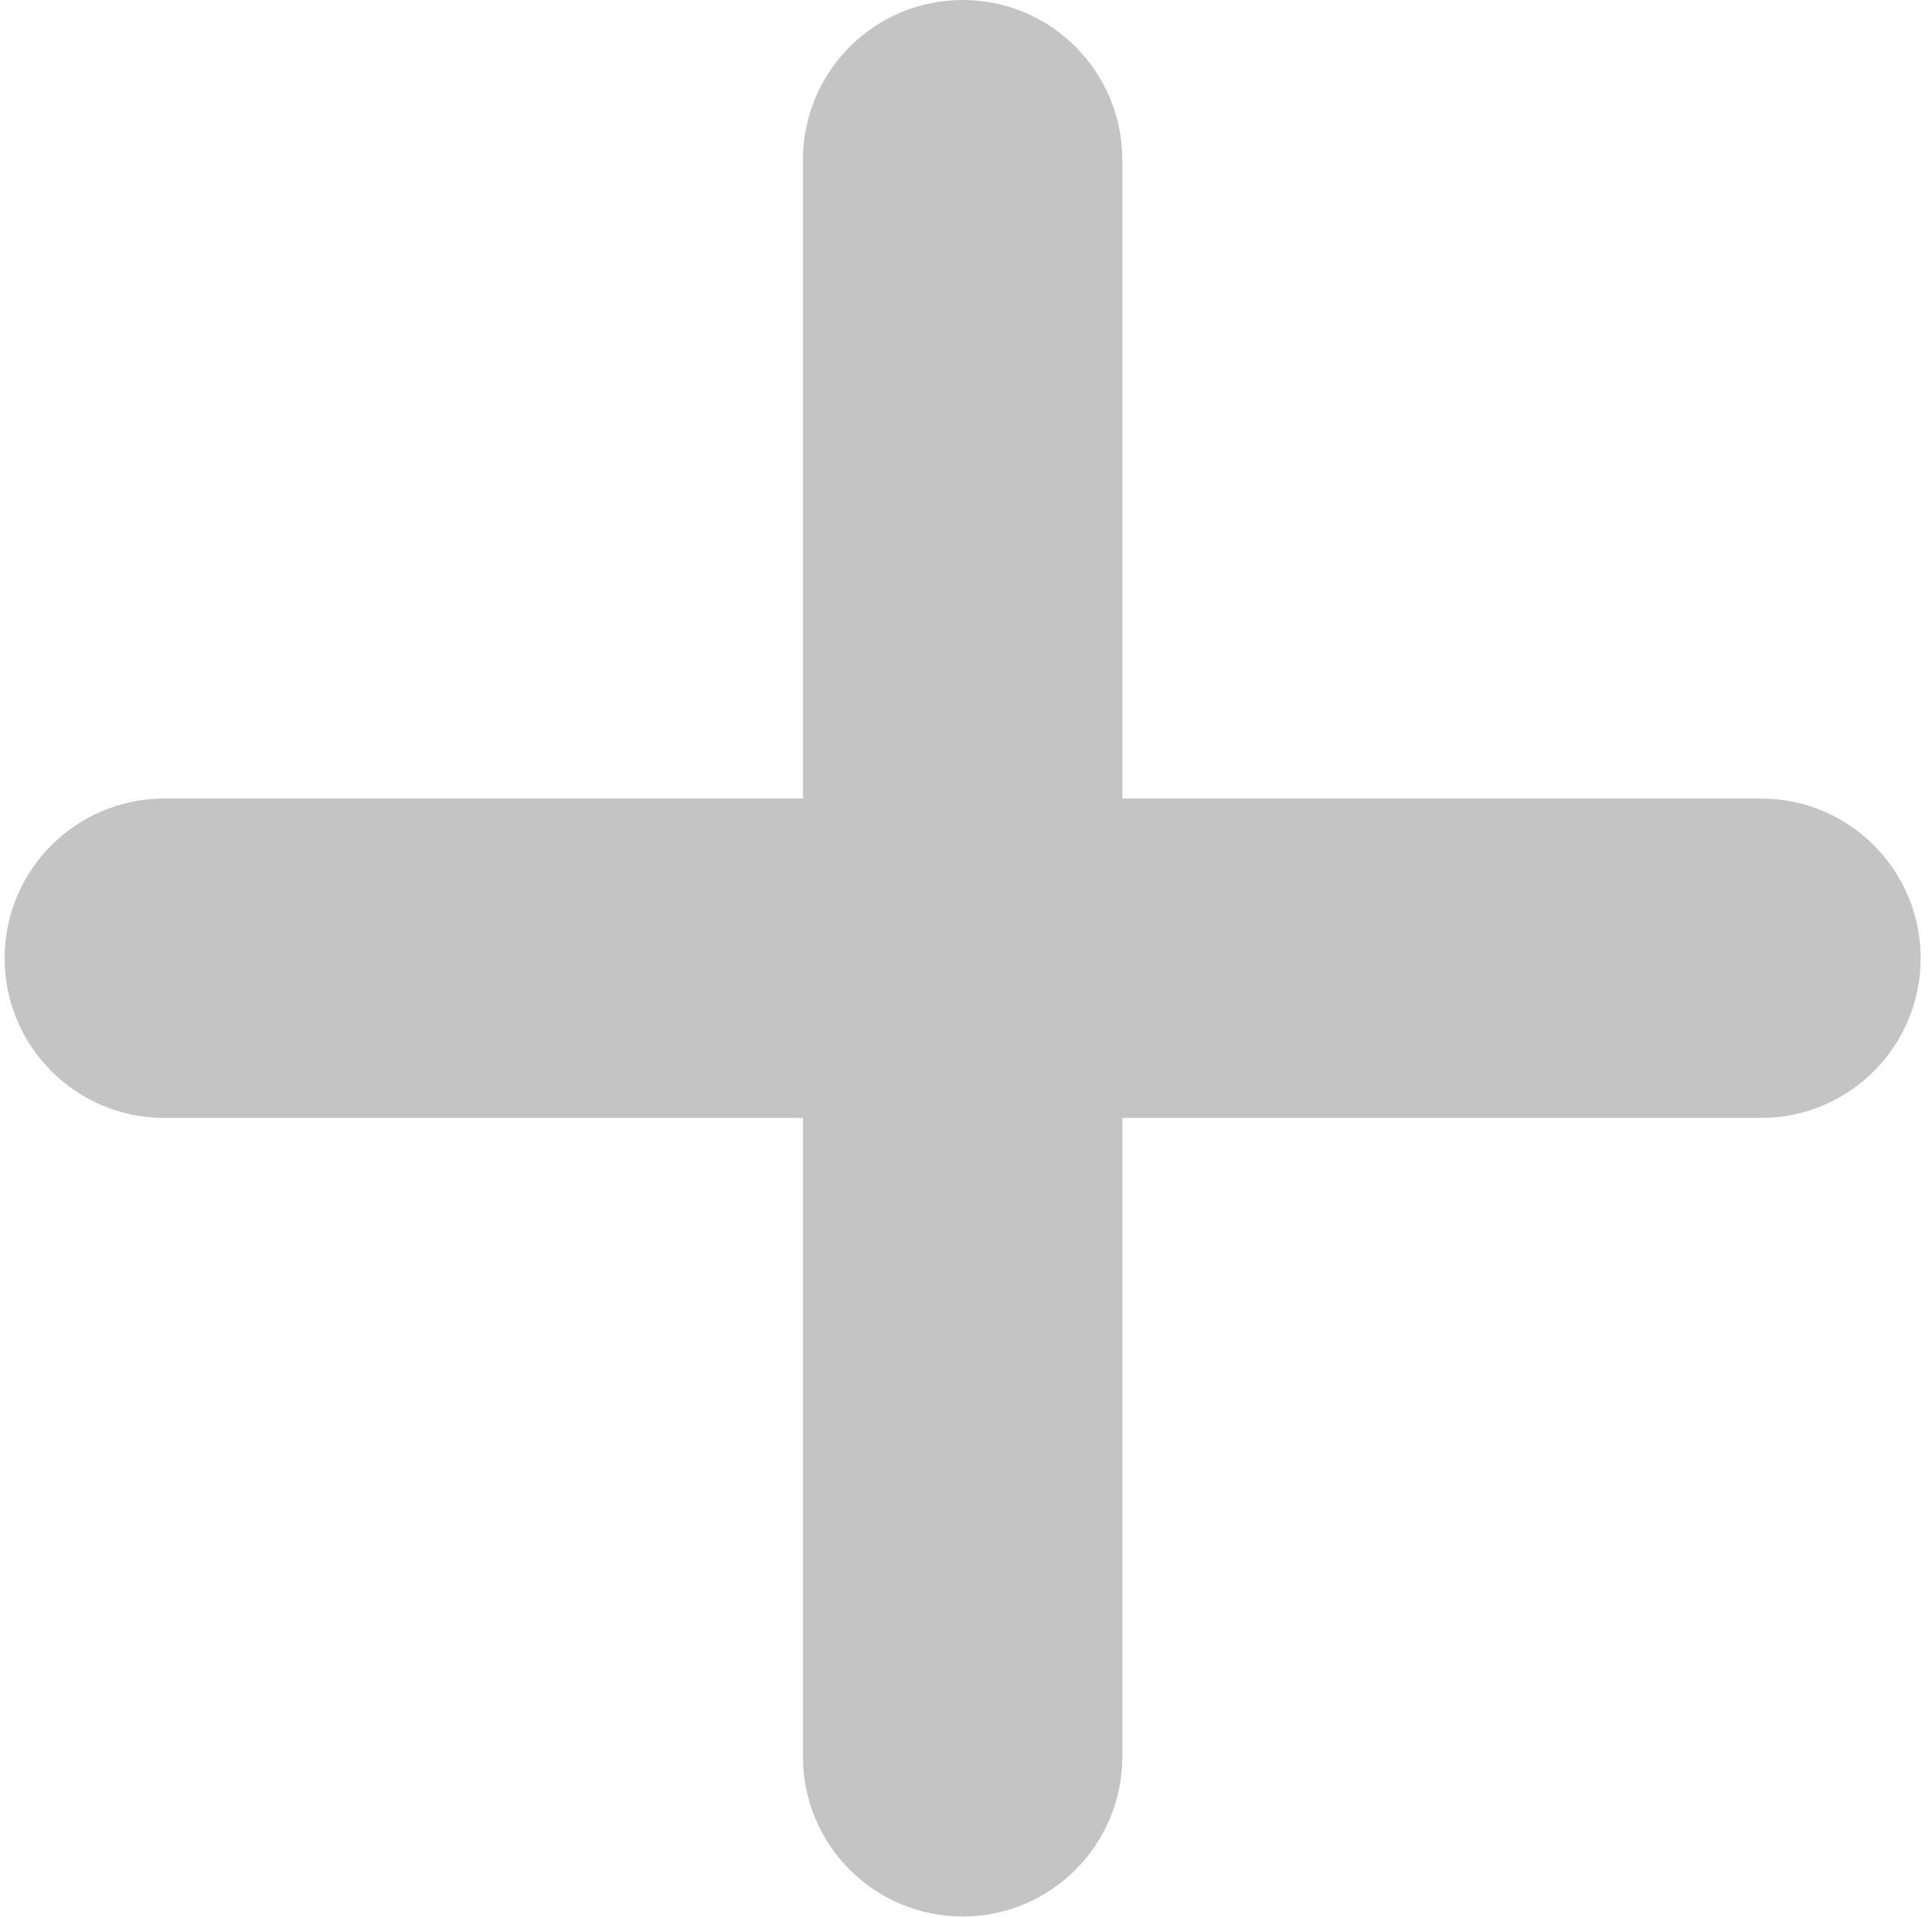
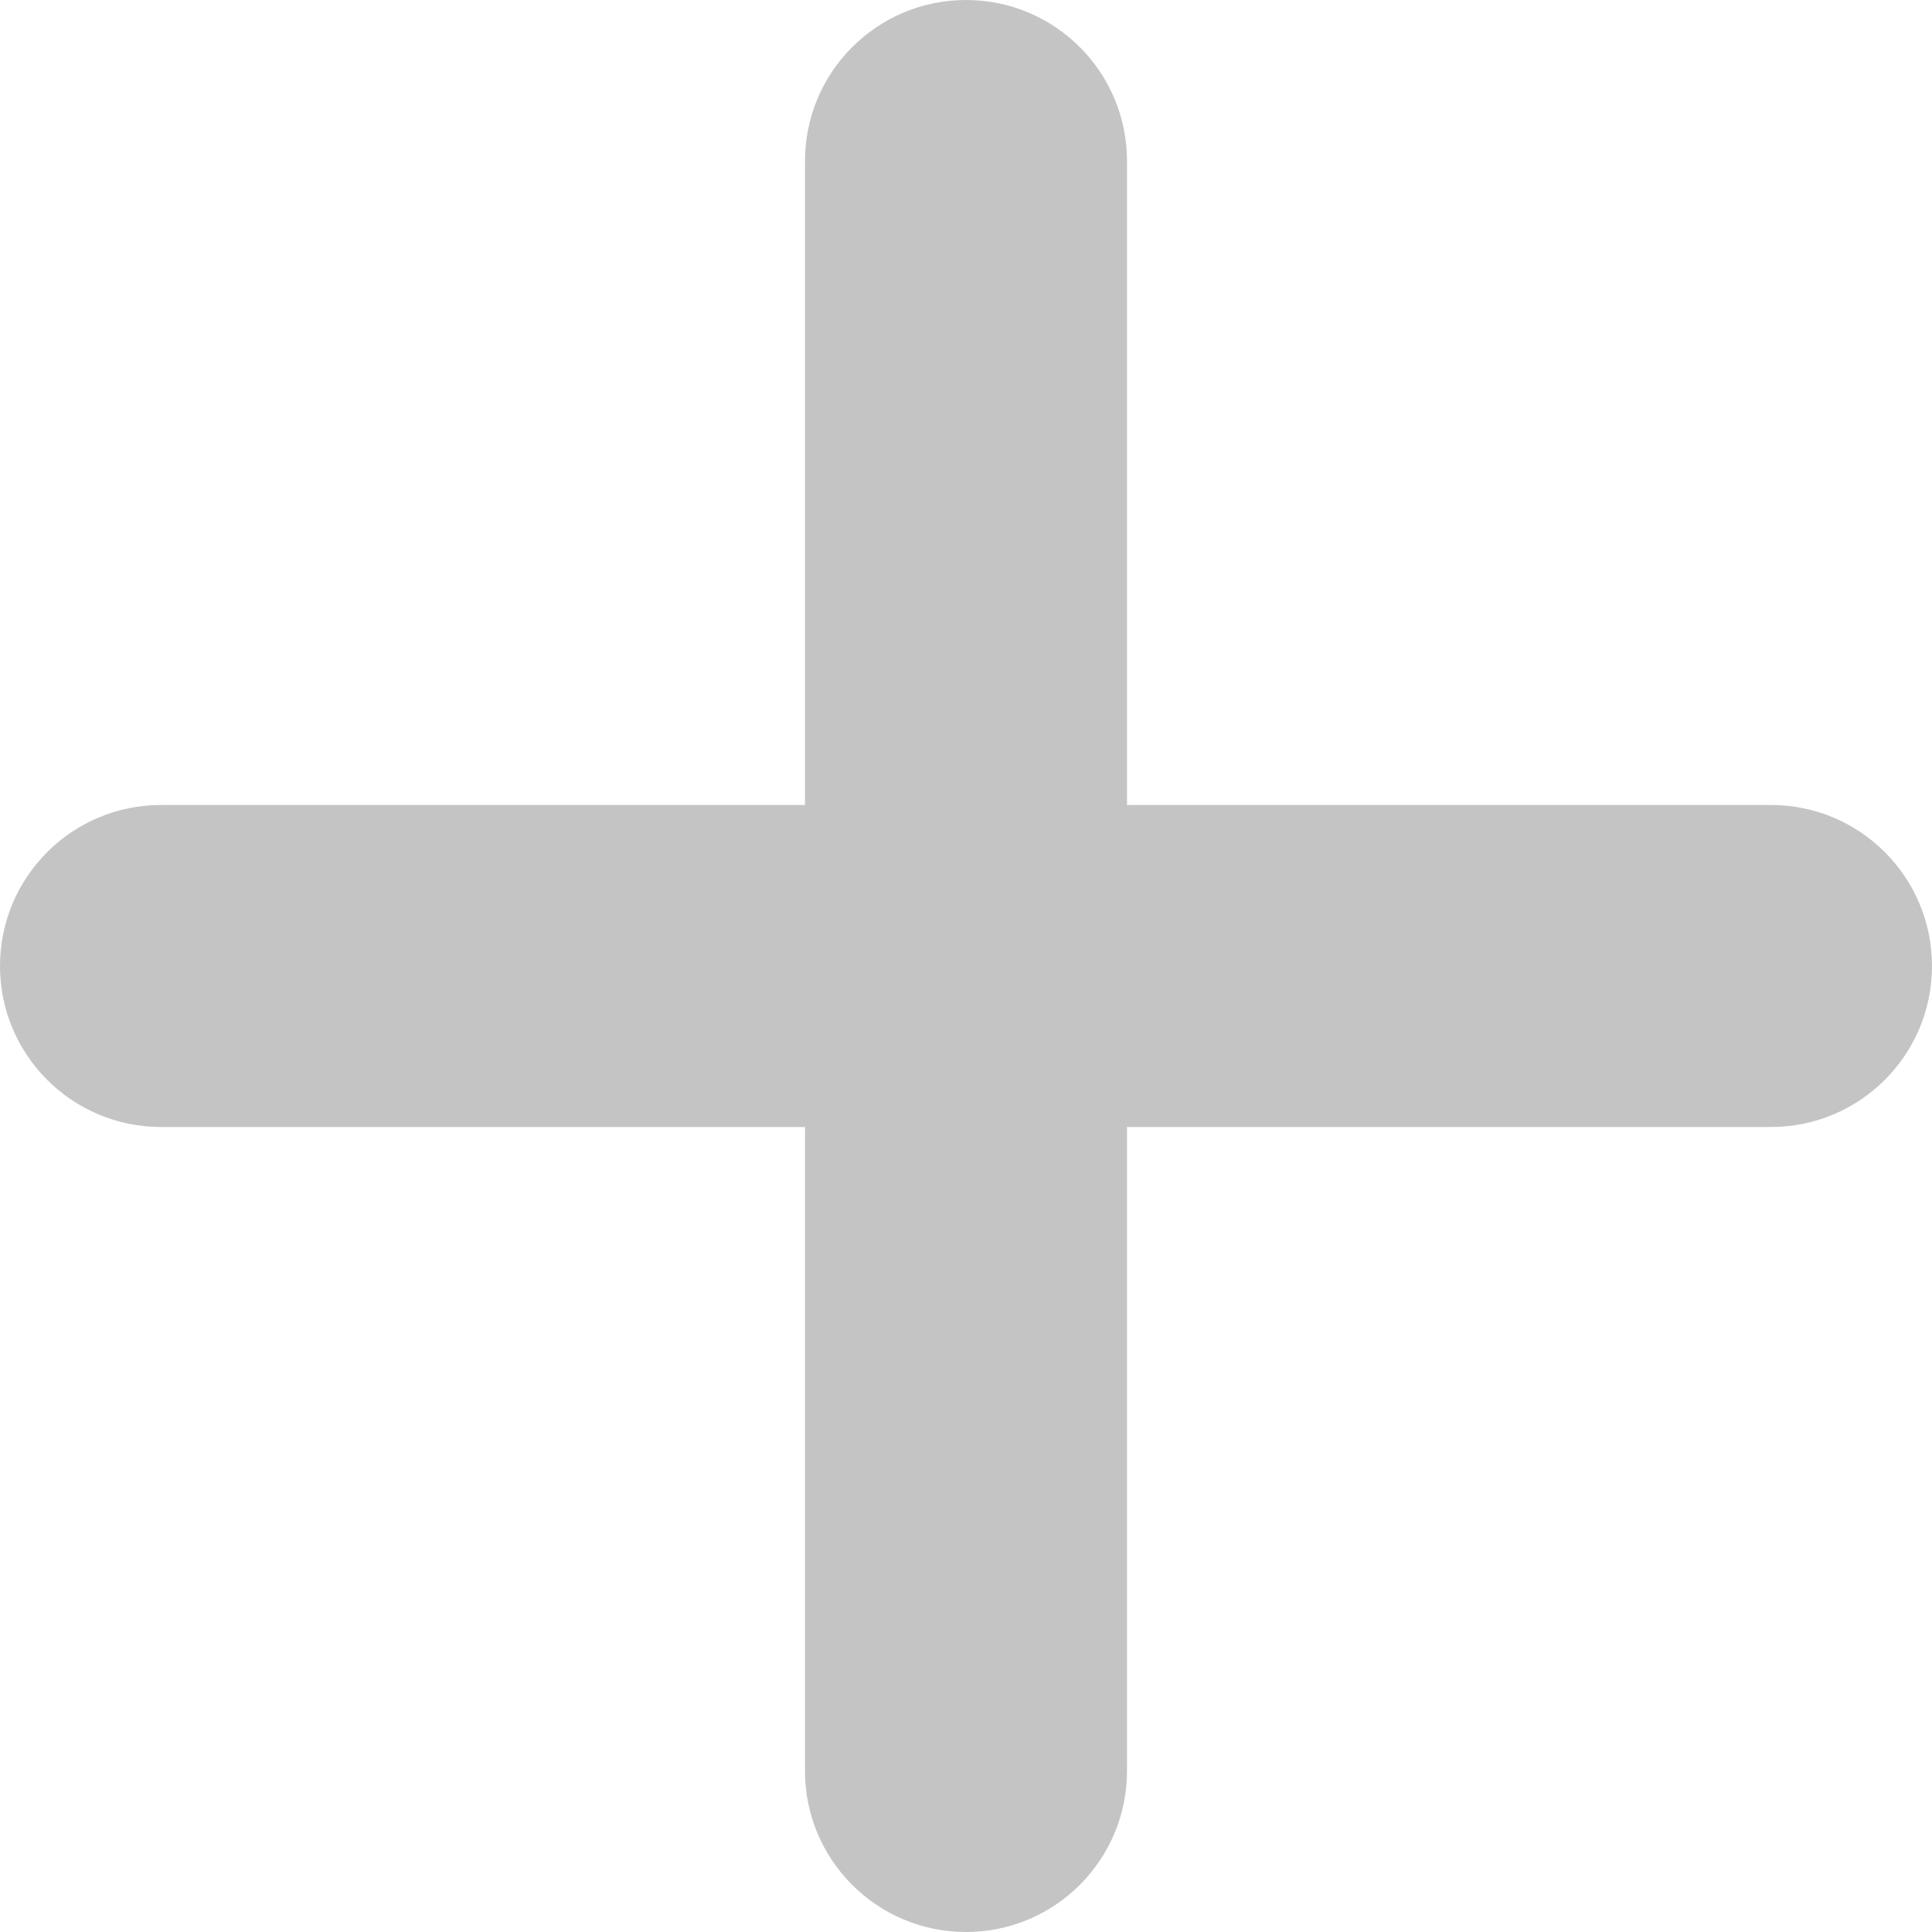
- <svg xmlns="http://www.w3.org/2000/svg" width="121" height="120" viewBox="0 0 121 120" fill="none">
-   <rect x="50.289" width="20" height="120" rx="10" fill="#C4C4C4" />
-   <rect x="0.289" y="70" width="20" height="120" rx="10" transform="rotate(-90 0.289062 70)" fill="#C4C4C4" />
+ <svg xmlns="http://www.w3.org/2000/svg" width="120" height="120" viewBox="0 0 120 120" fill="none">
+   <rect x="50" width="20" height="120" rx="10" fill="#C4C4C4" />
+   <rect y="70" width="20" height="120" rx="10" transform="rotate(-90 0 70)" fill="#C4C4C4" />
</svg>
